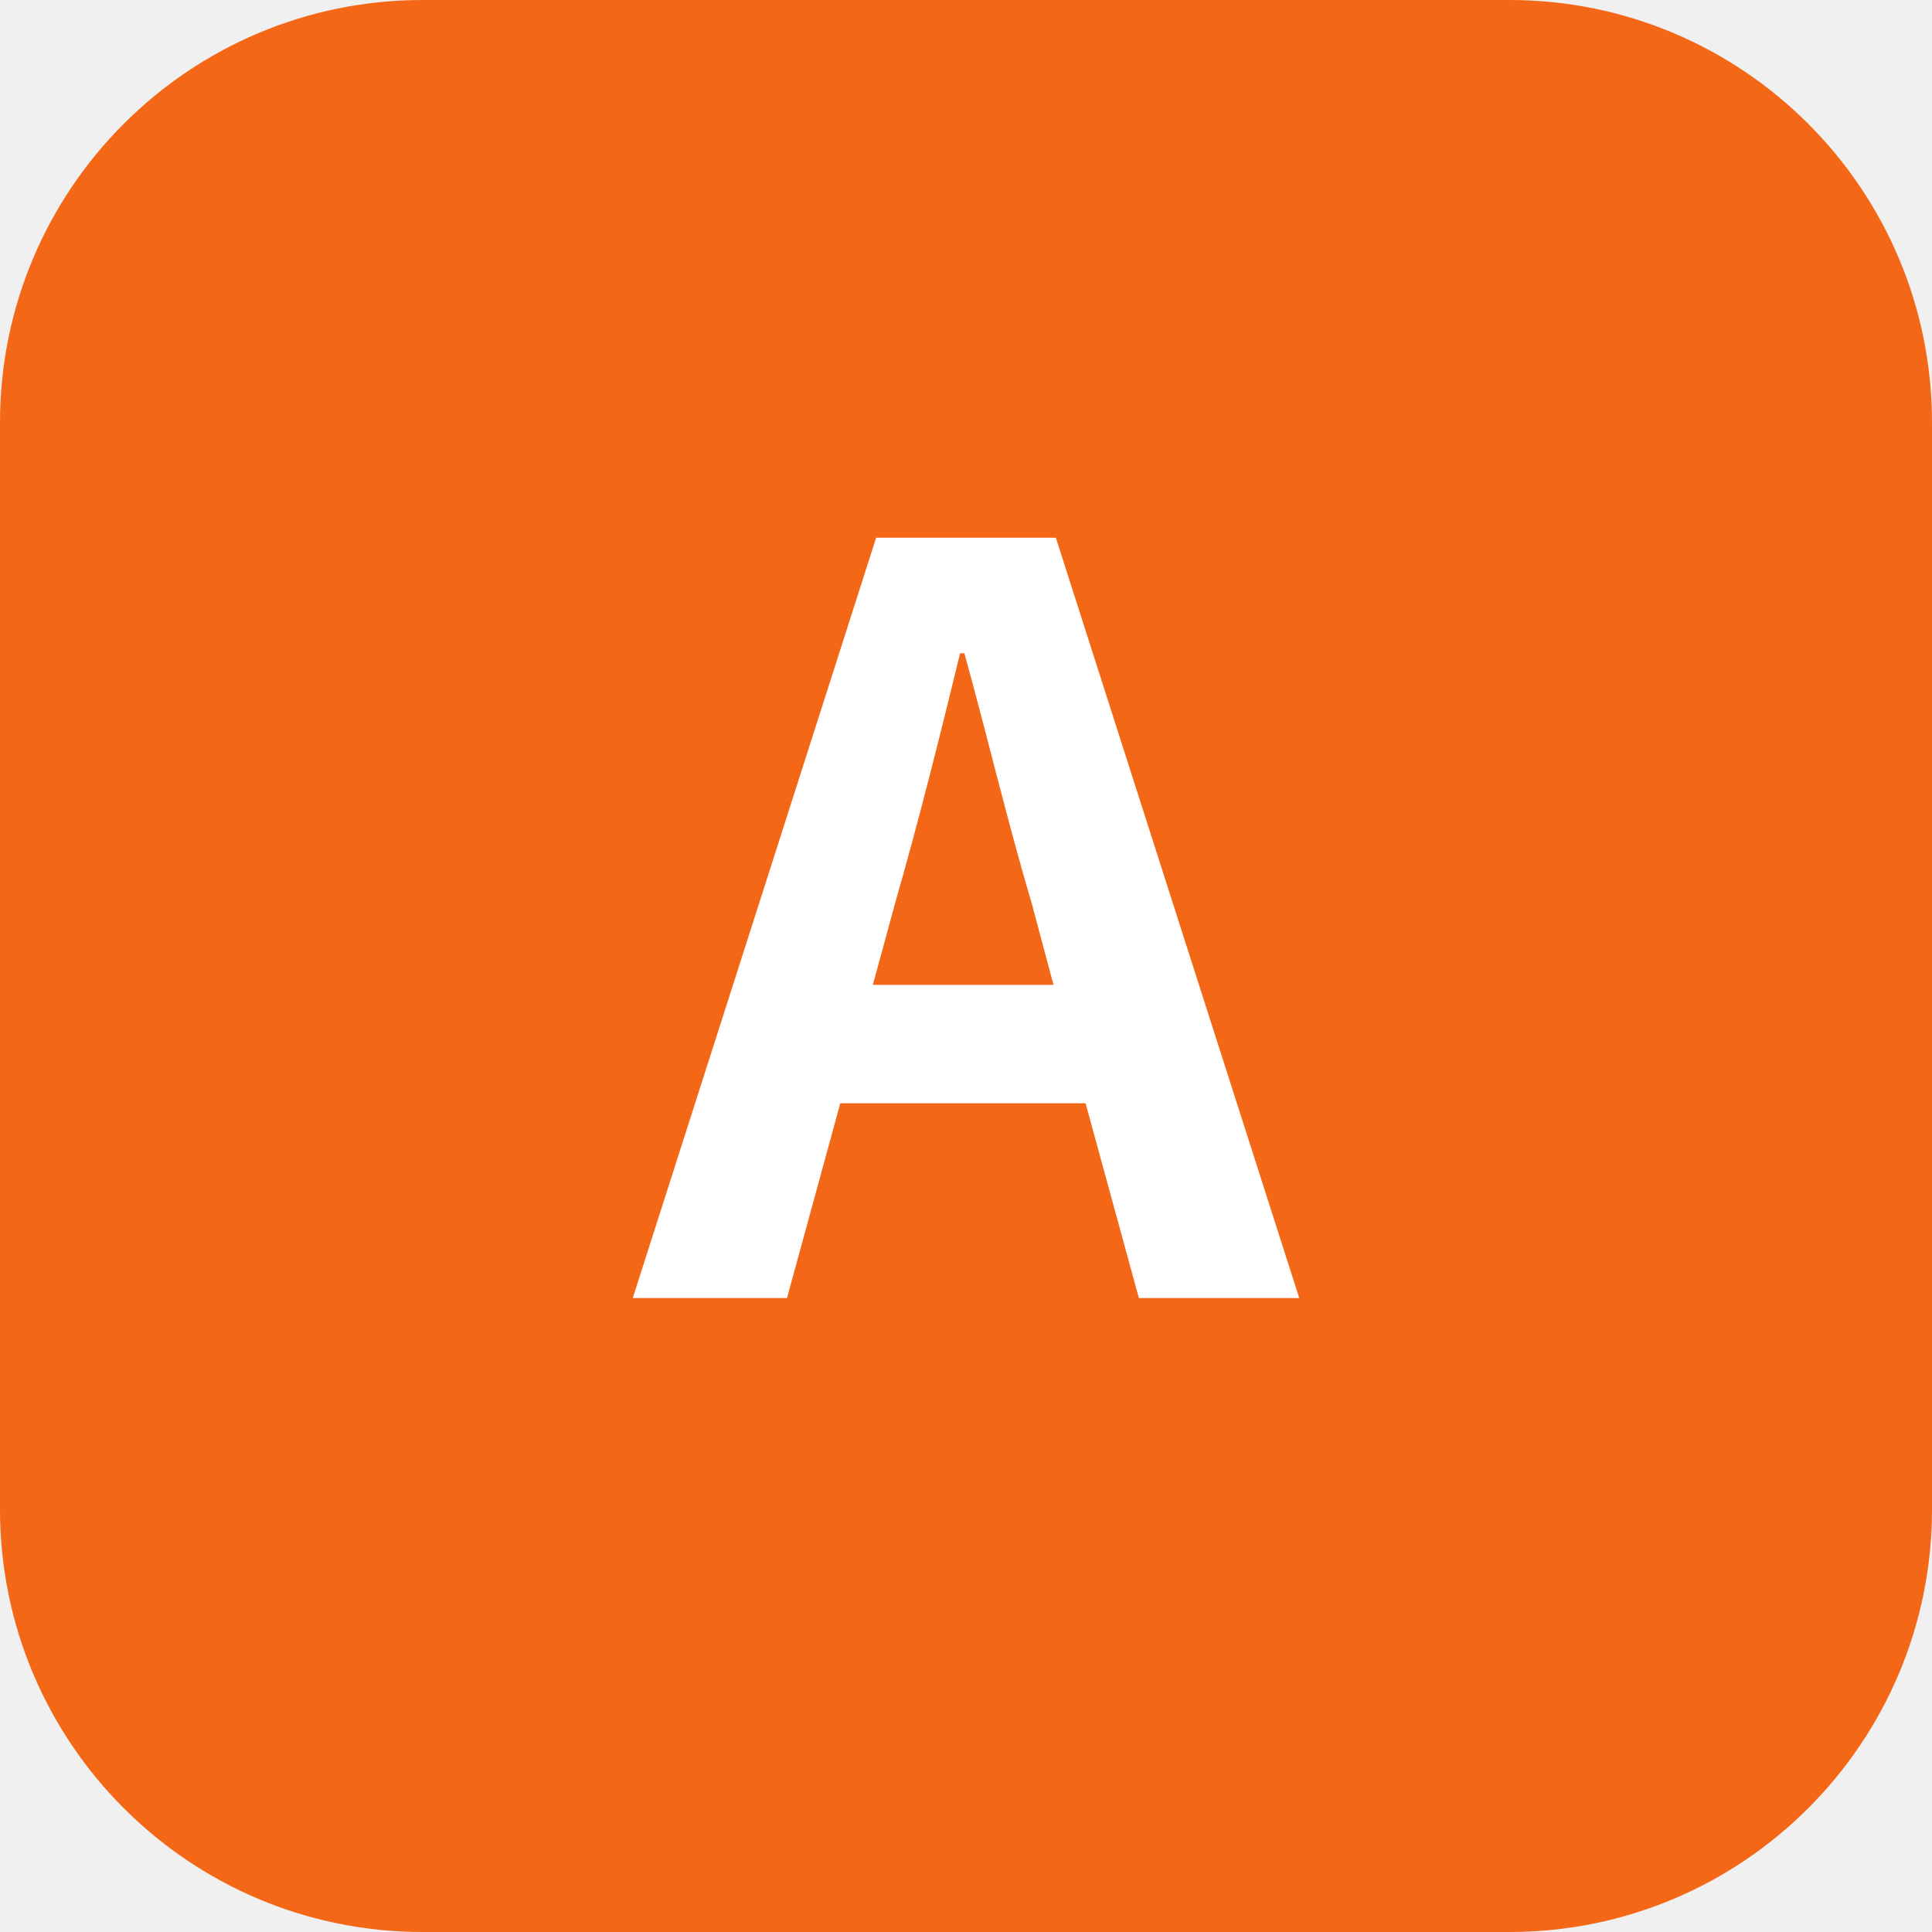
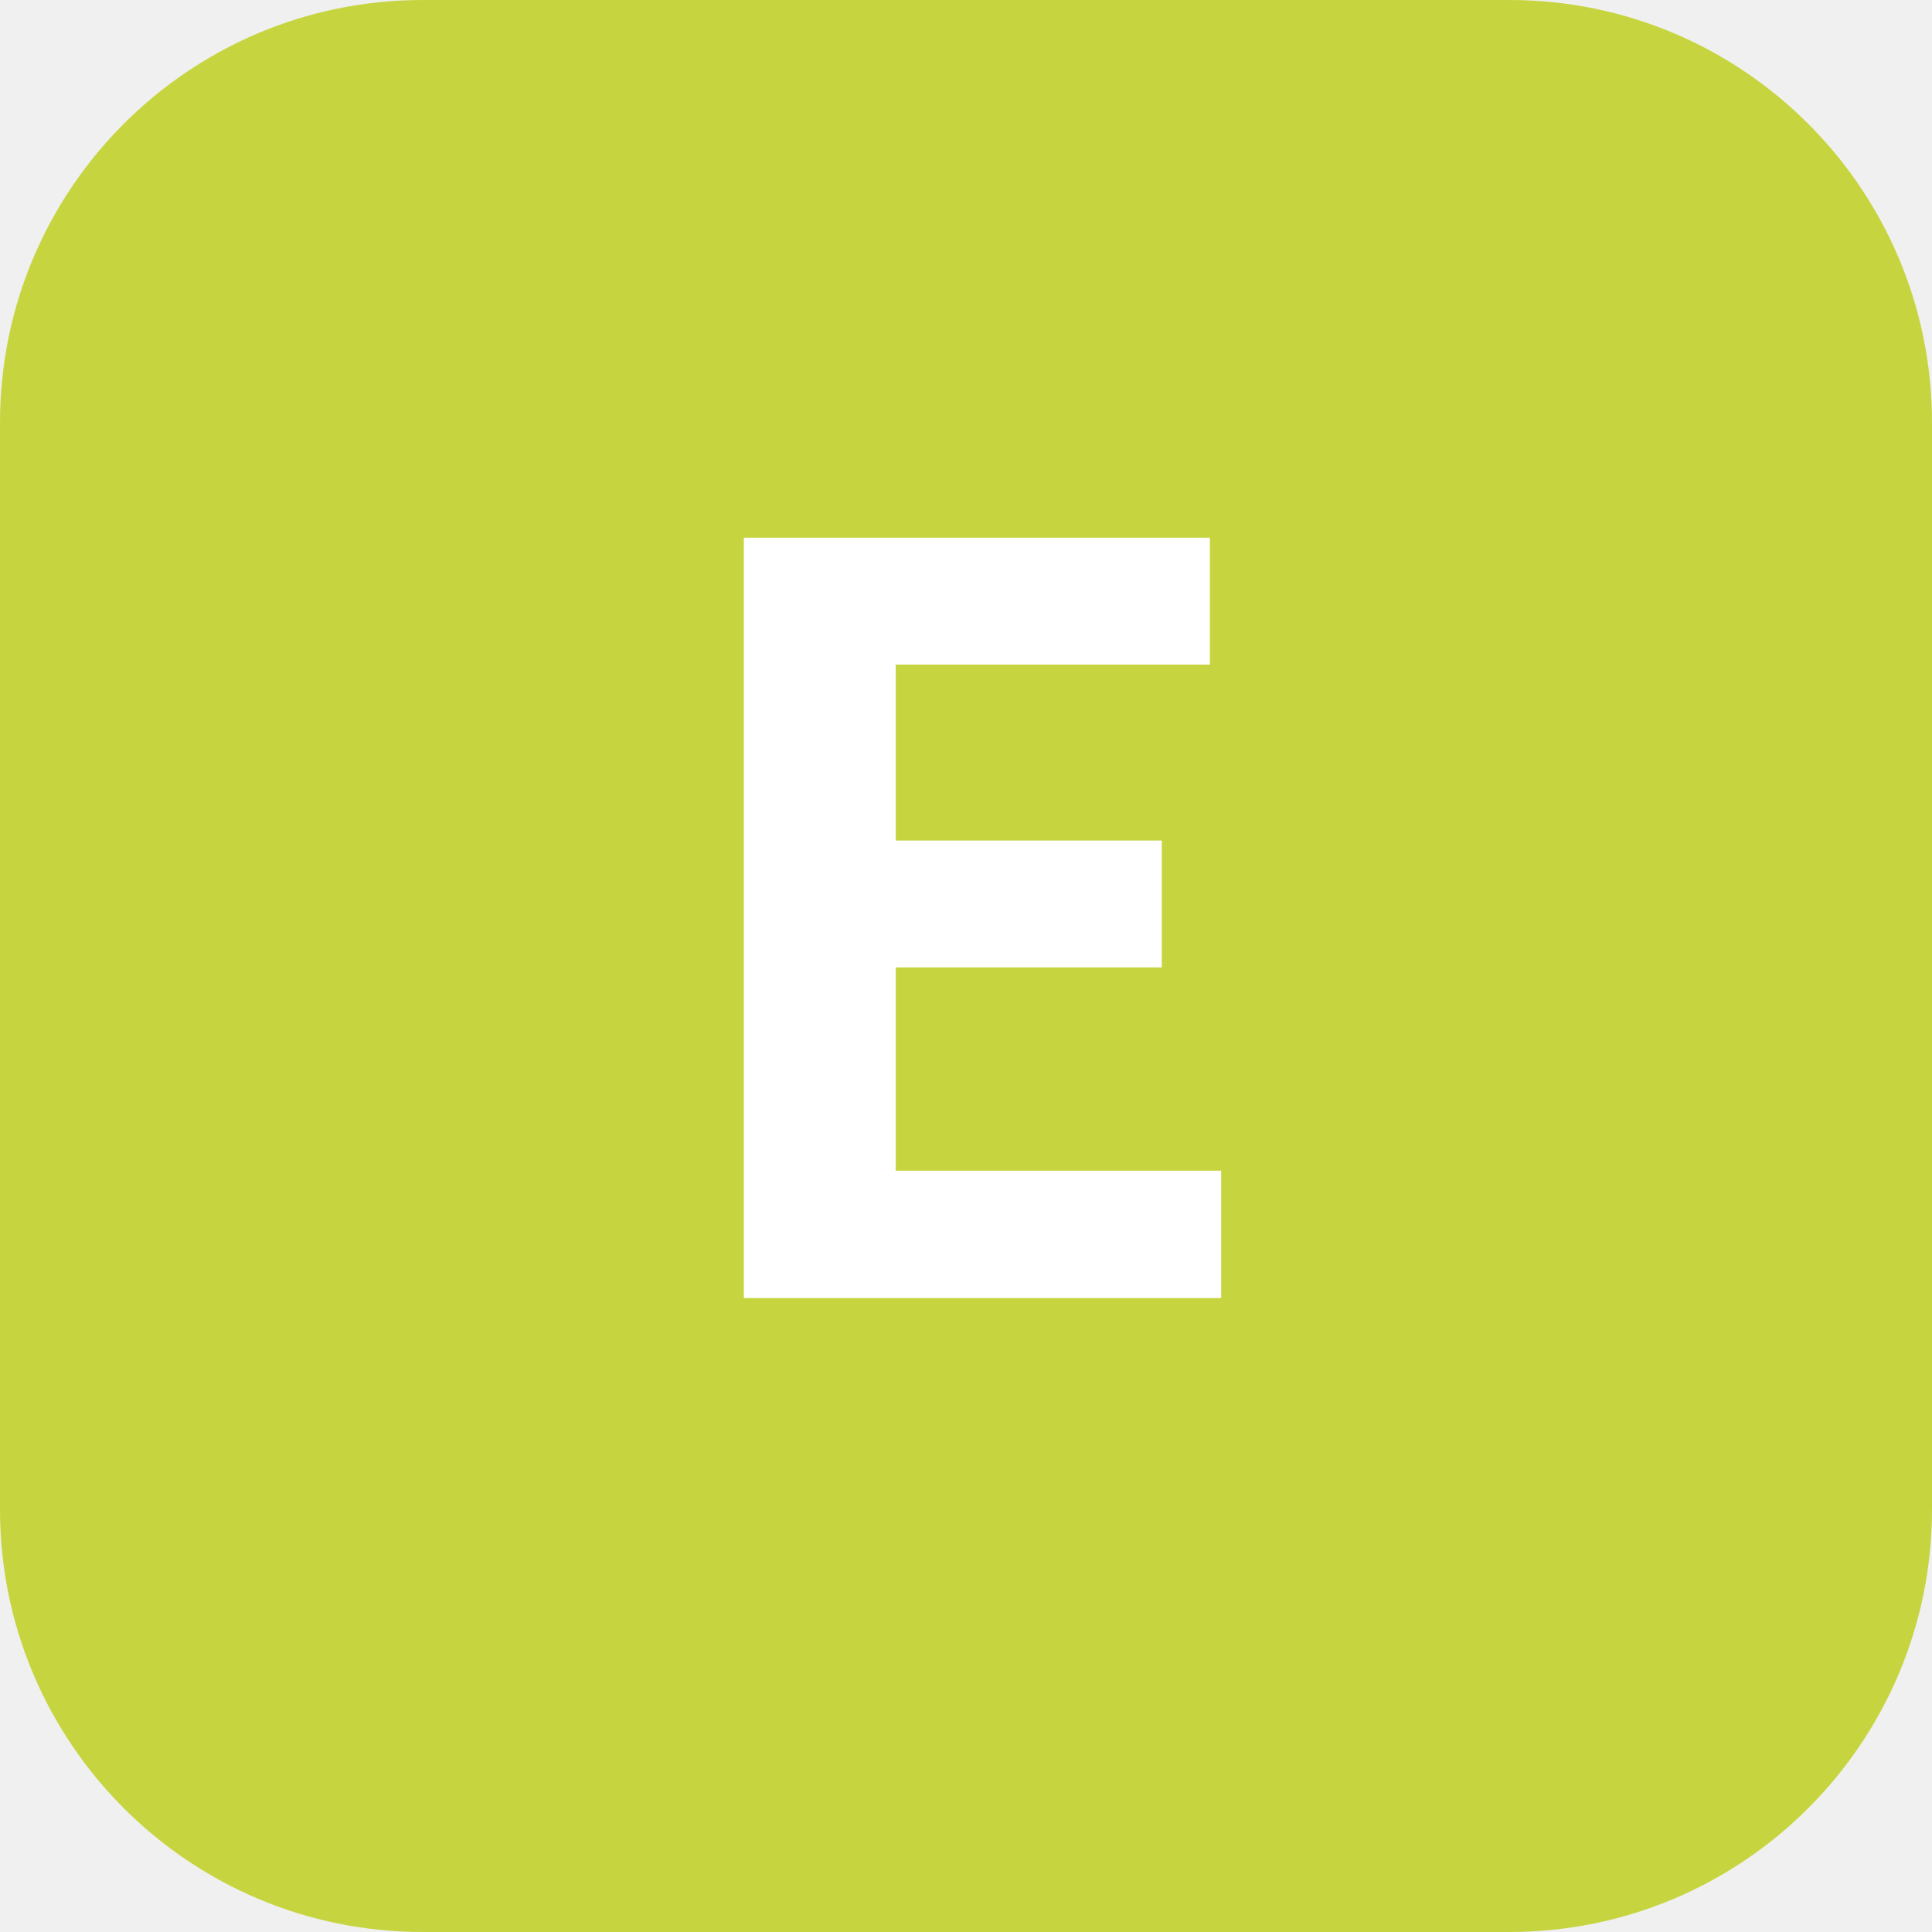
<svg xmlns="http://www.w3.org/2000/svg" viewBox="0 0 64 64">
-   <rect width="64" height="64" rx="14" fill="#f36716" />
-   <text x="32" y="43" font-family="system-ui, -apple-system, 'Hiragino Sans', 'Noto Sans CJK SC', sans-serif" font-size="34" font-weight="700" fill="#ffffff" text-anchor="middle">A</text>
+   <rect width="64" height="64" rx="14" fill="#c6d53f" />
+   <text x="32" y="43" font-family="system-ui, -apple-system, 'Hiragino Sans', 'Noto Sans CJK SC', sans-serif" font-size="34" font-weight="700" fill="#ffffff" text-anchor="middle">E</text>
</svg>
